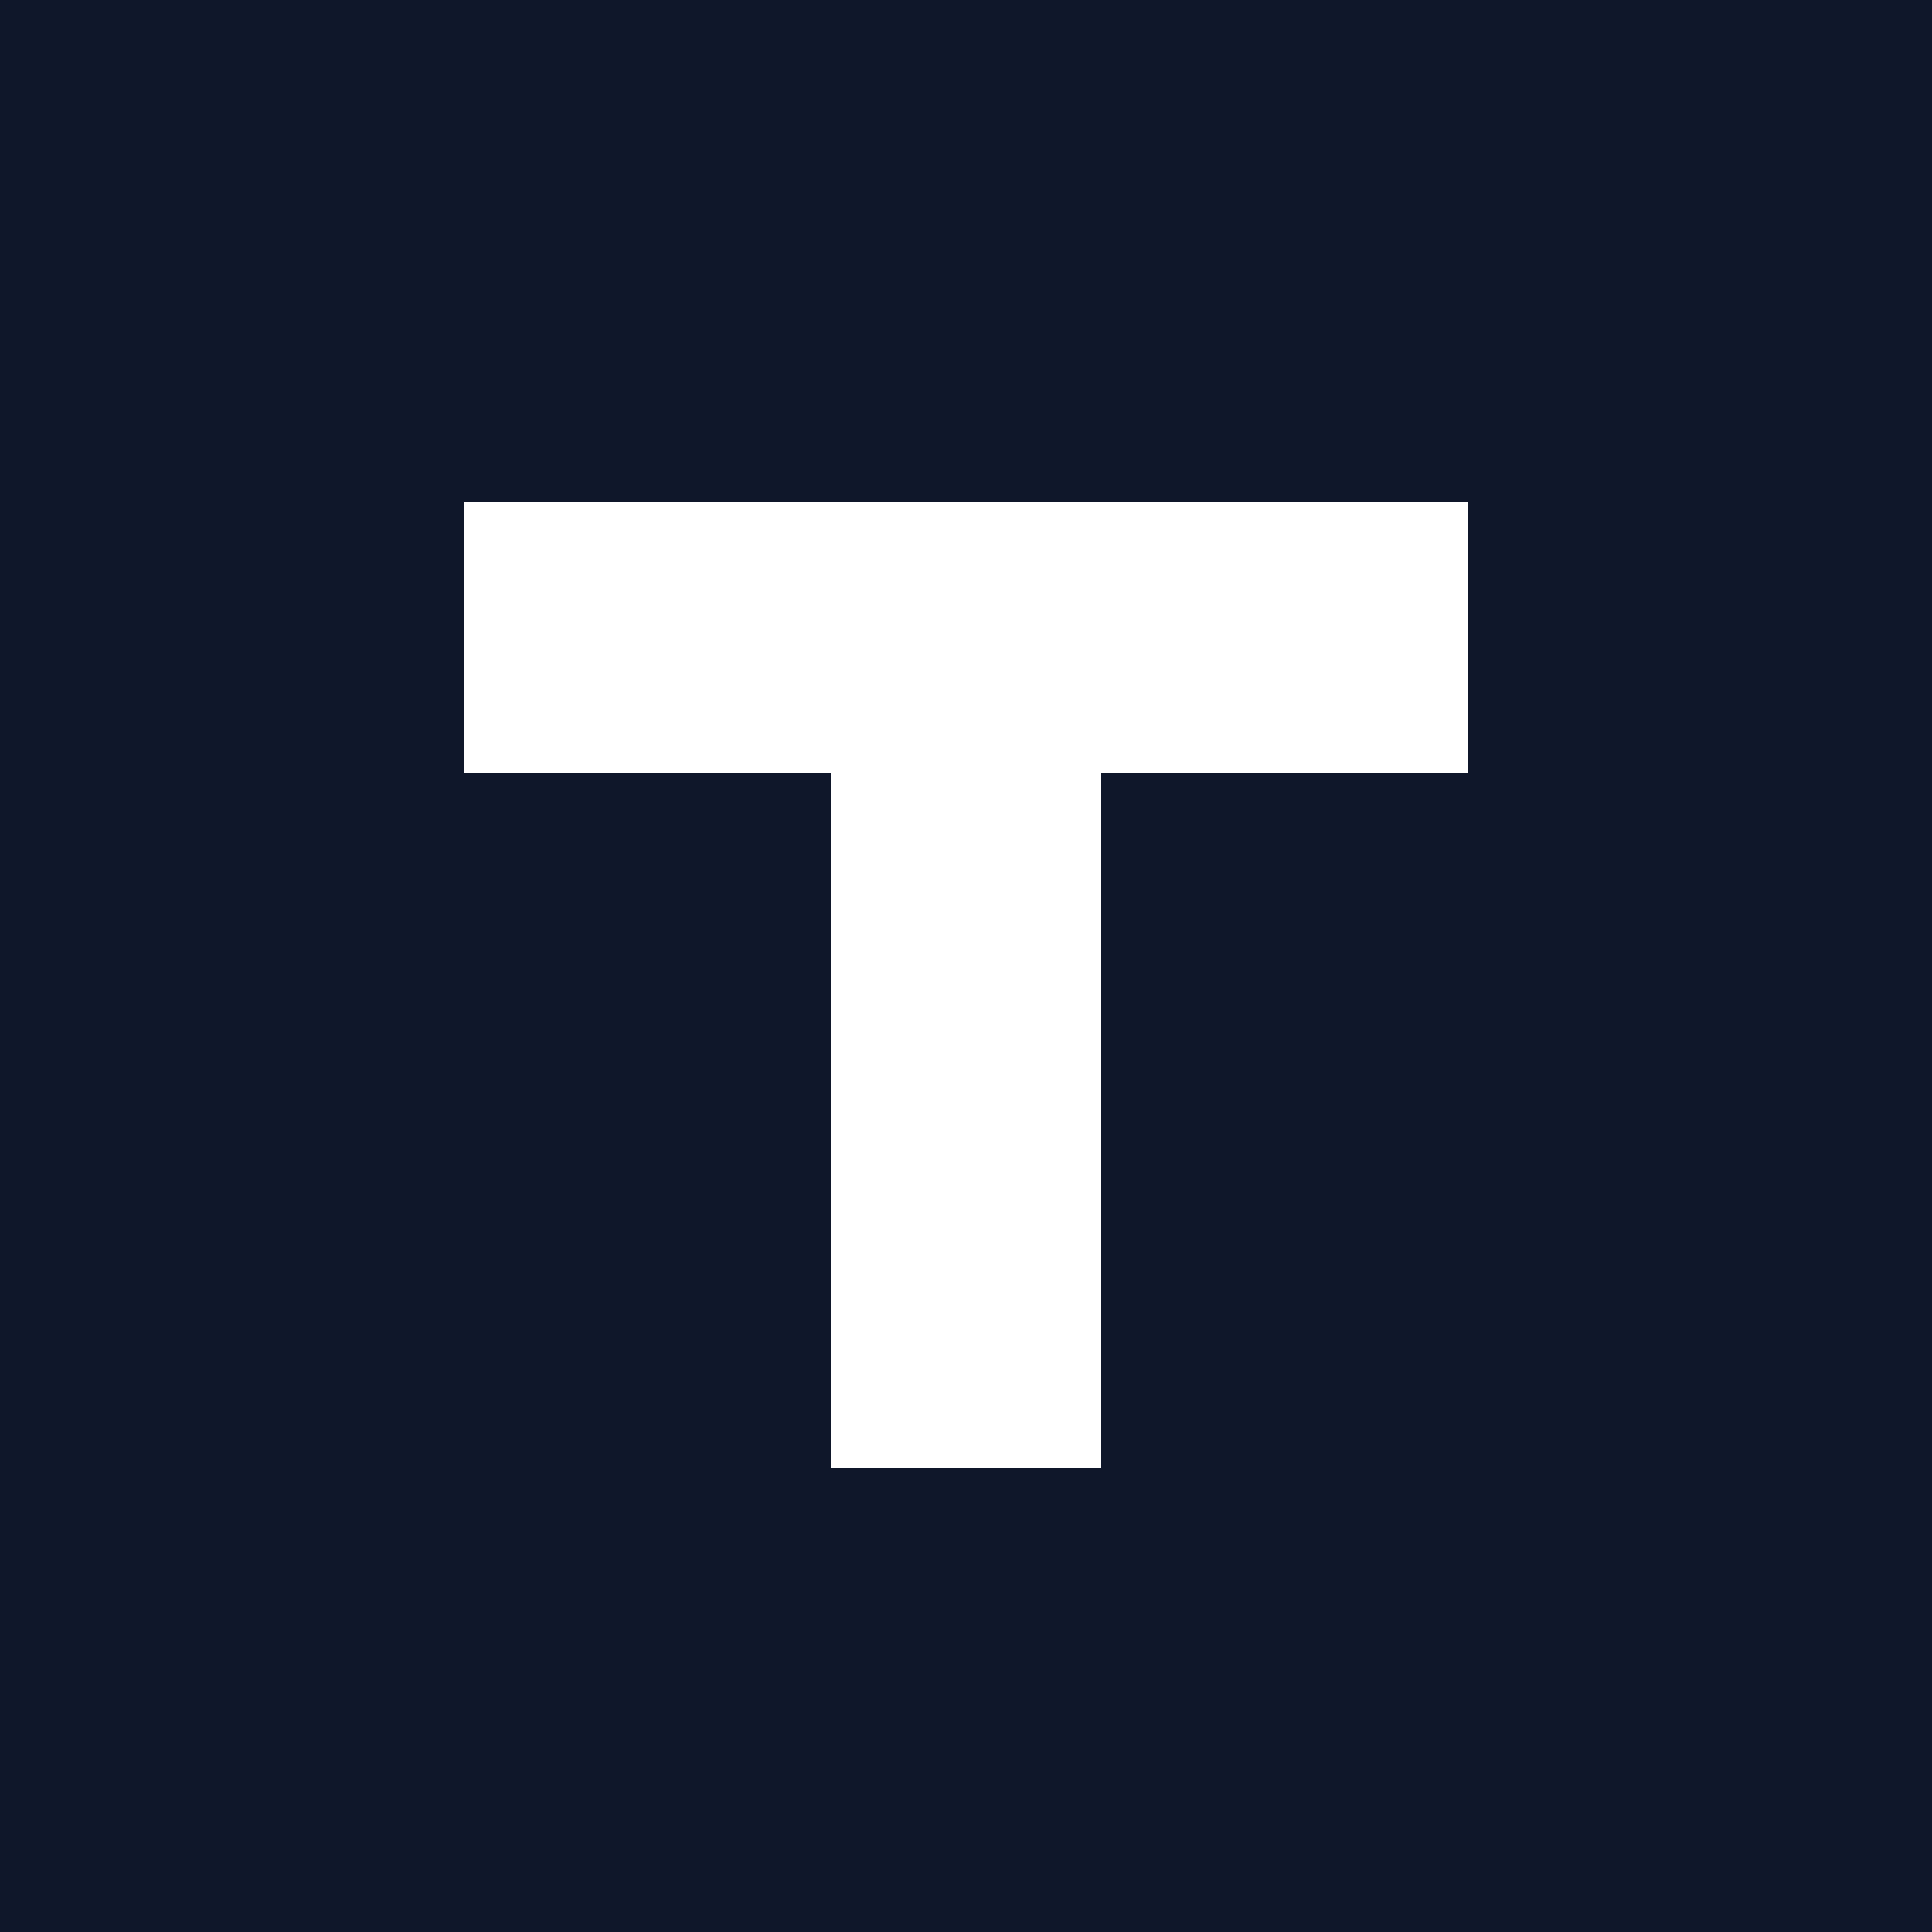
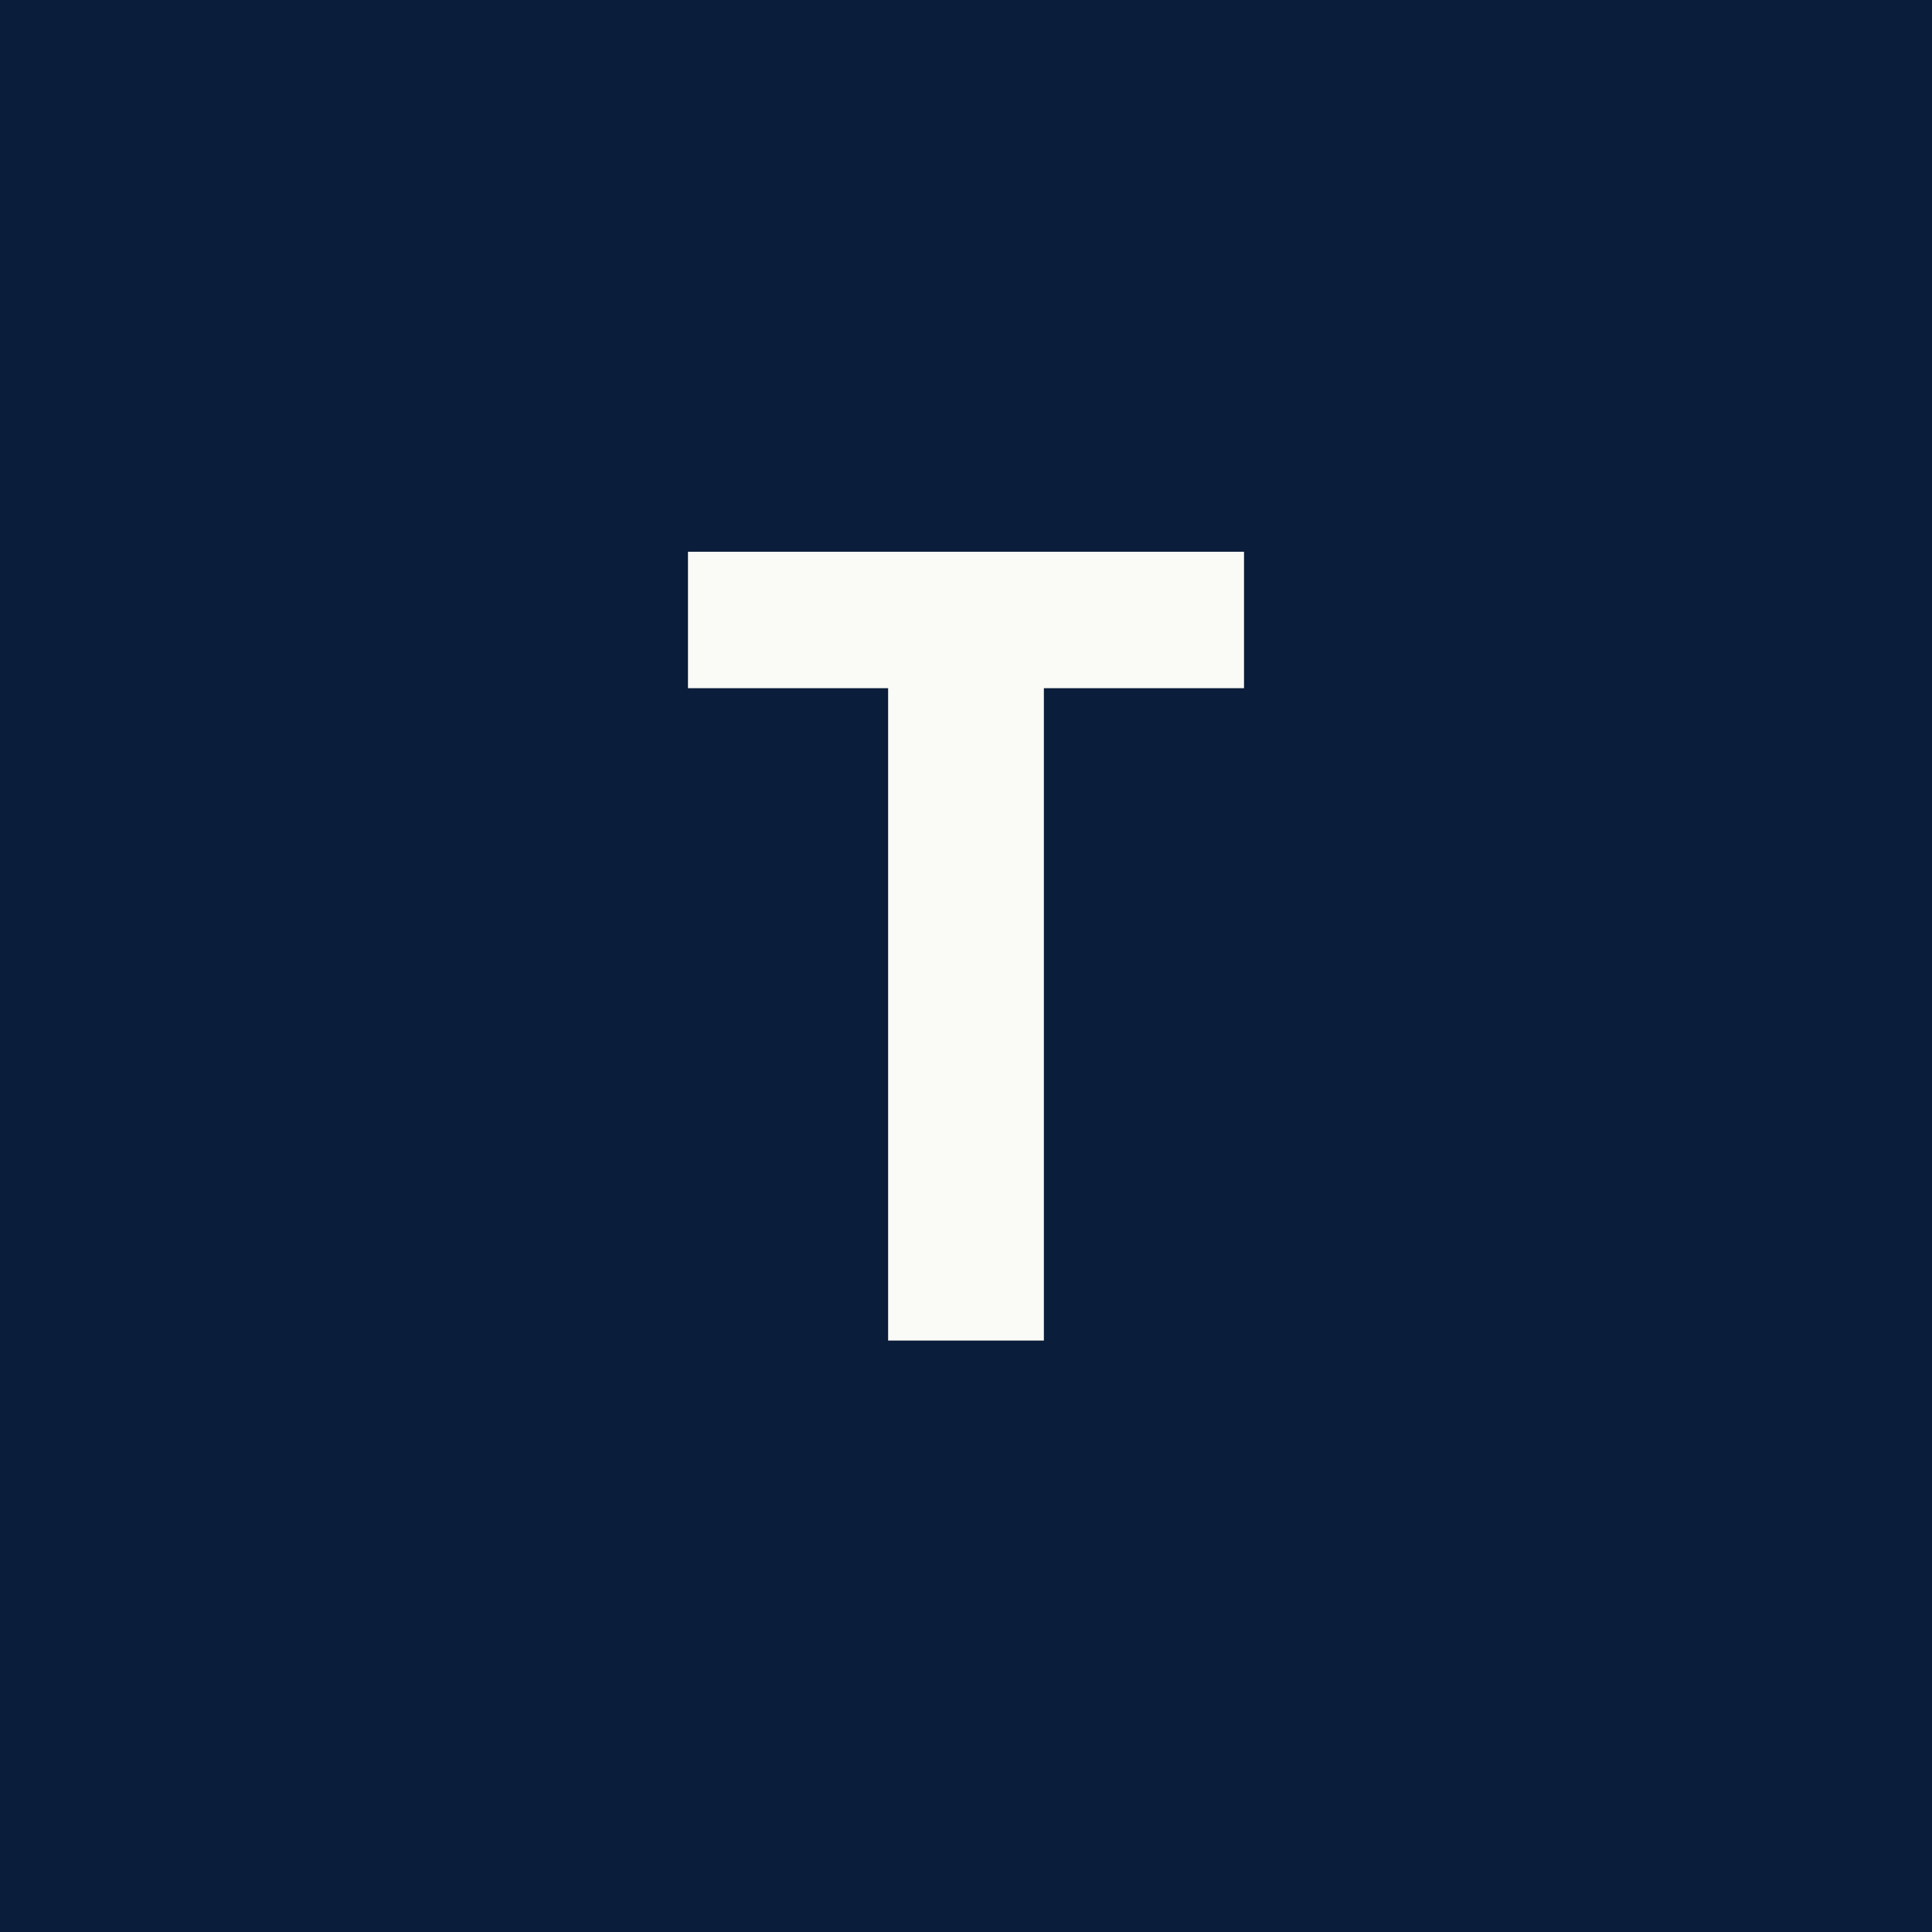
<svg xmlns="http://www.w3.org/2000/svg" viewBox="0 0 100 100">
-   <rect width="100" height="100" fill="#0f172a" />
-   <polygon points="24,26 76,26 76,40 57,40 57,76 43,76 43,40 24,40" fill="#ffffff" />
+   <rect width="100" height="100" fill="#0a1d3a" />
+   <text x="50" y="50" text-anchor="middle" dominant-baseline="central" font-family="'IBM Plex Mono', ui-monospace, SFMono-Regular, Menlo, Consolas, monospace" font-weight="700" font-size="56" fill="#fafaf6">T</text>
</svg>
